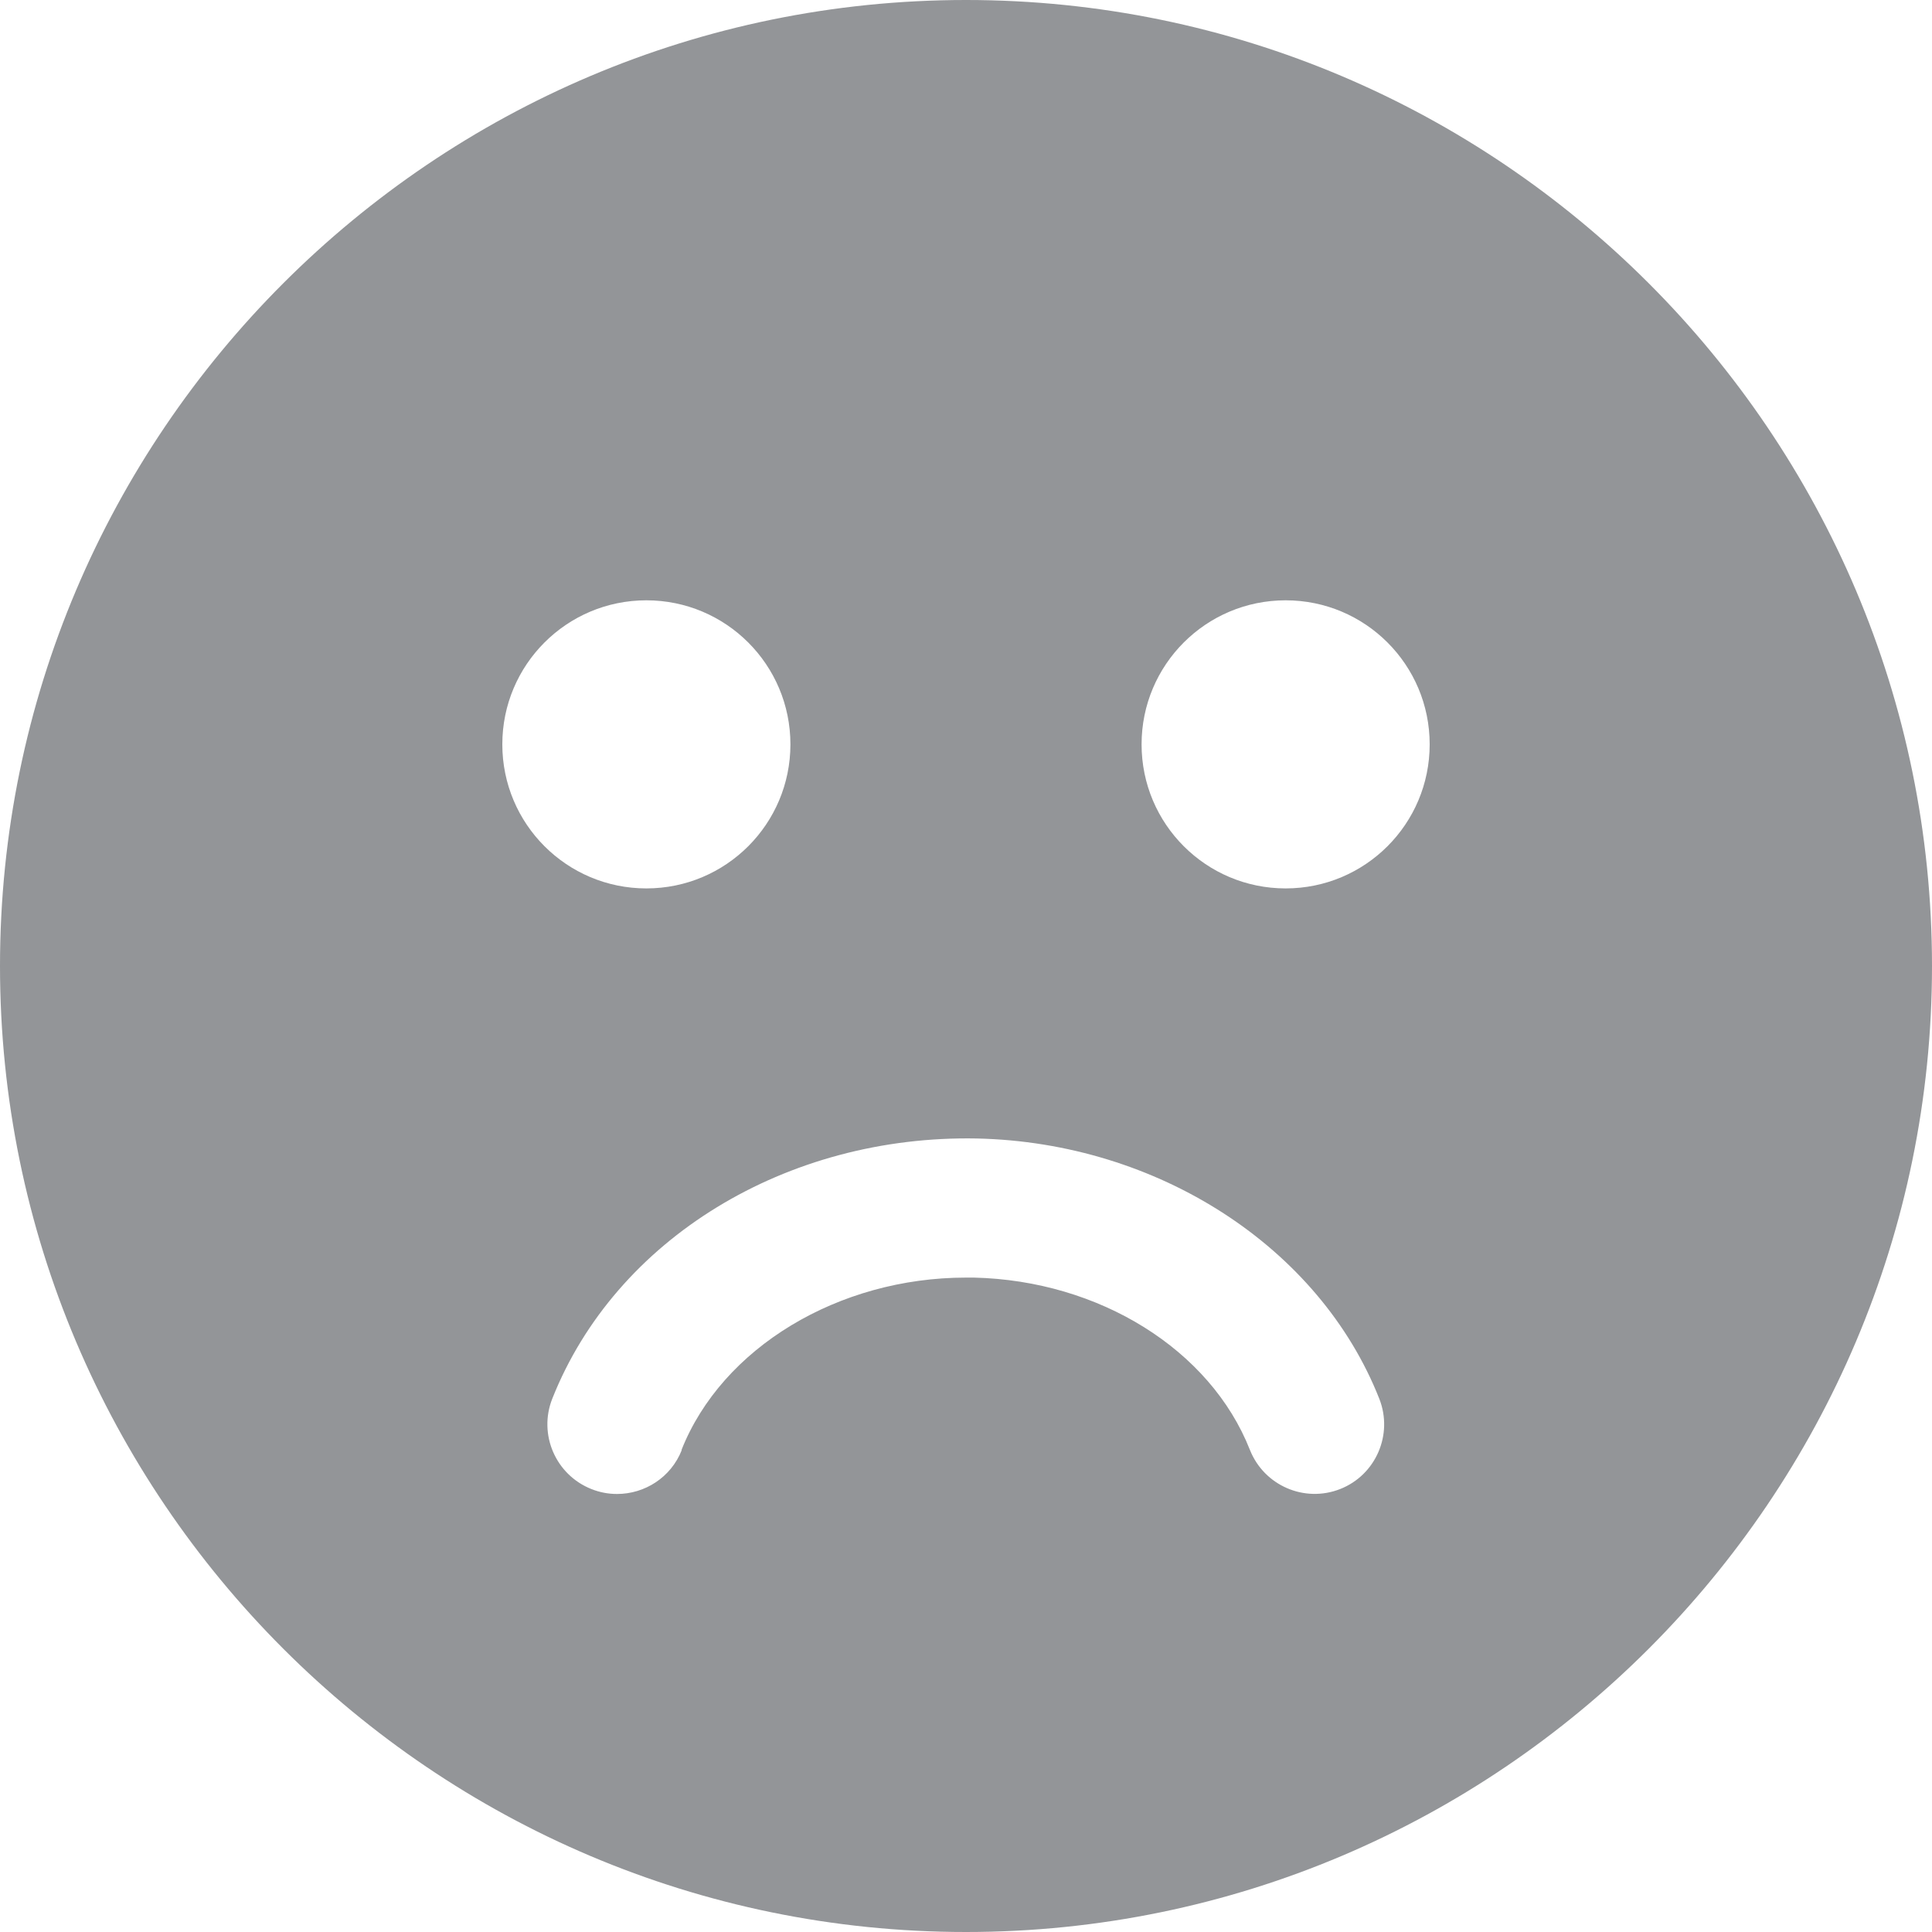
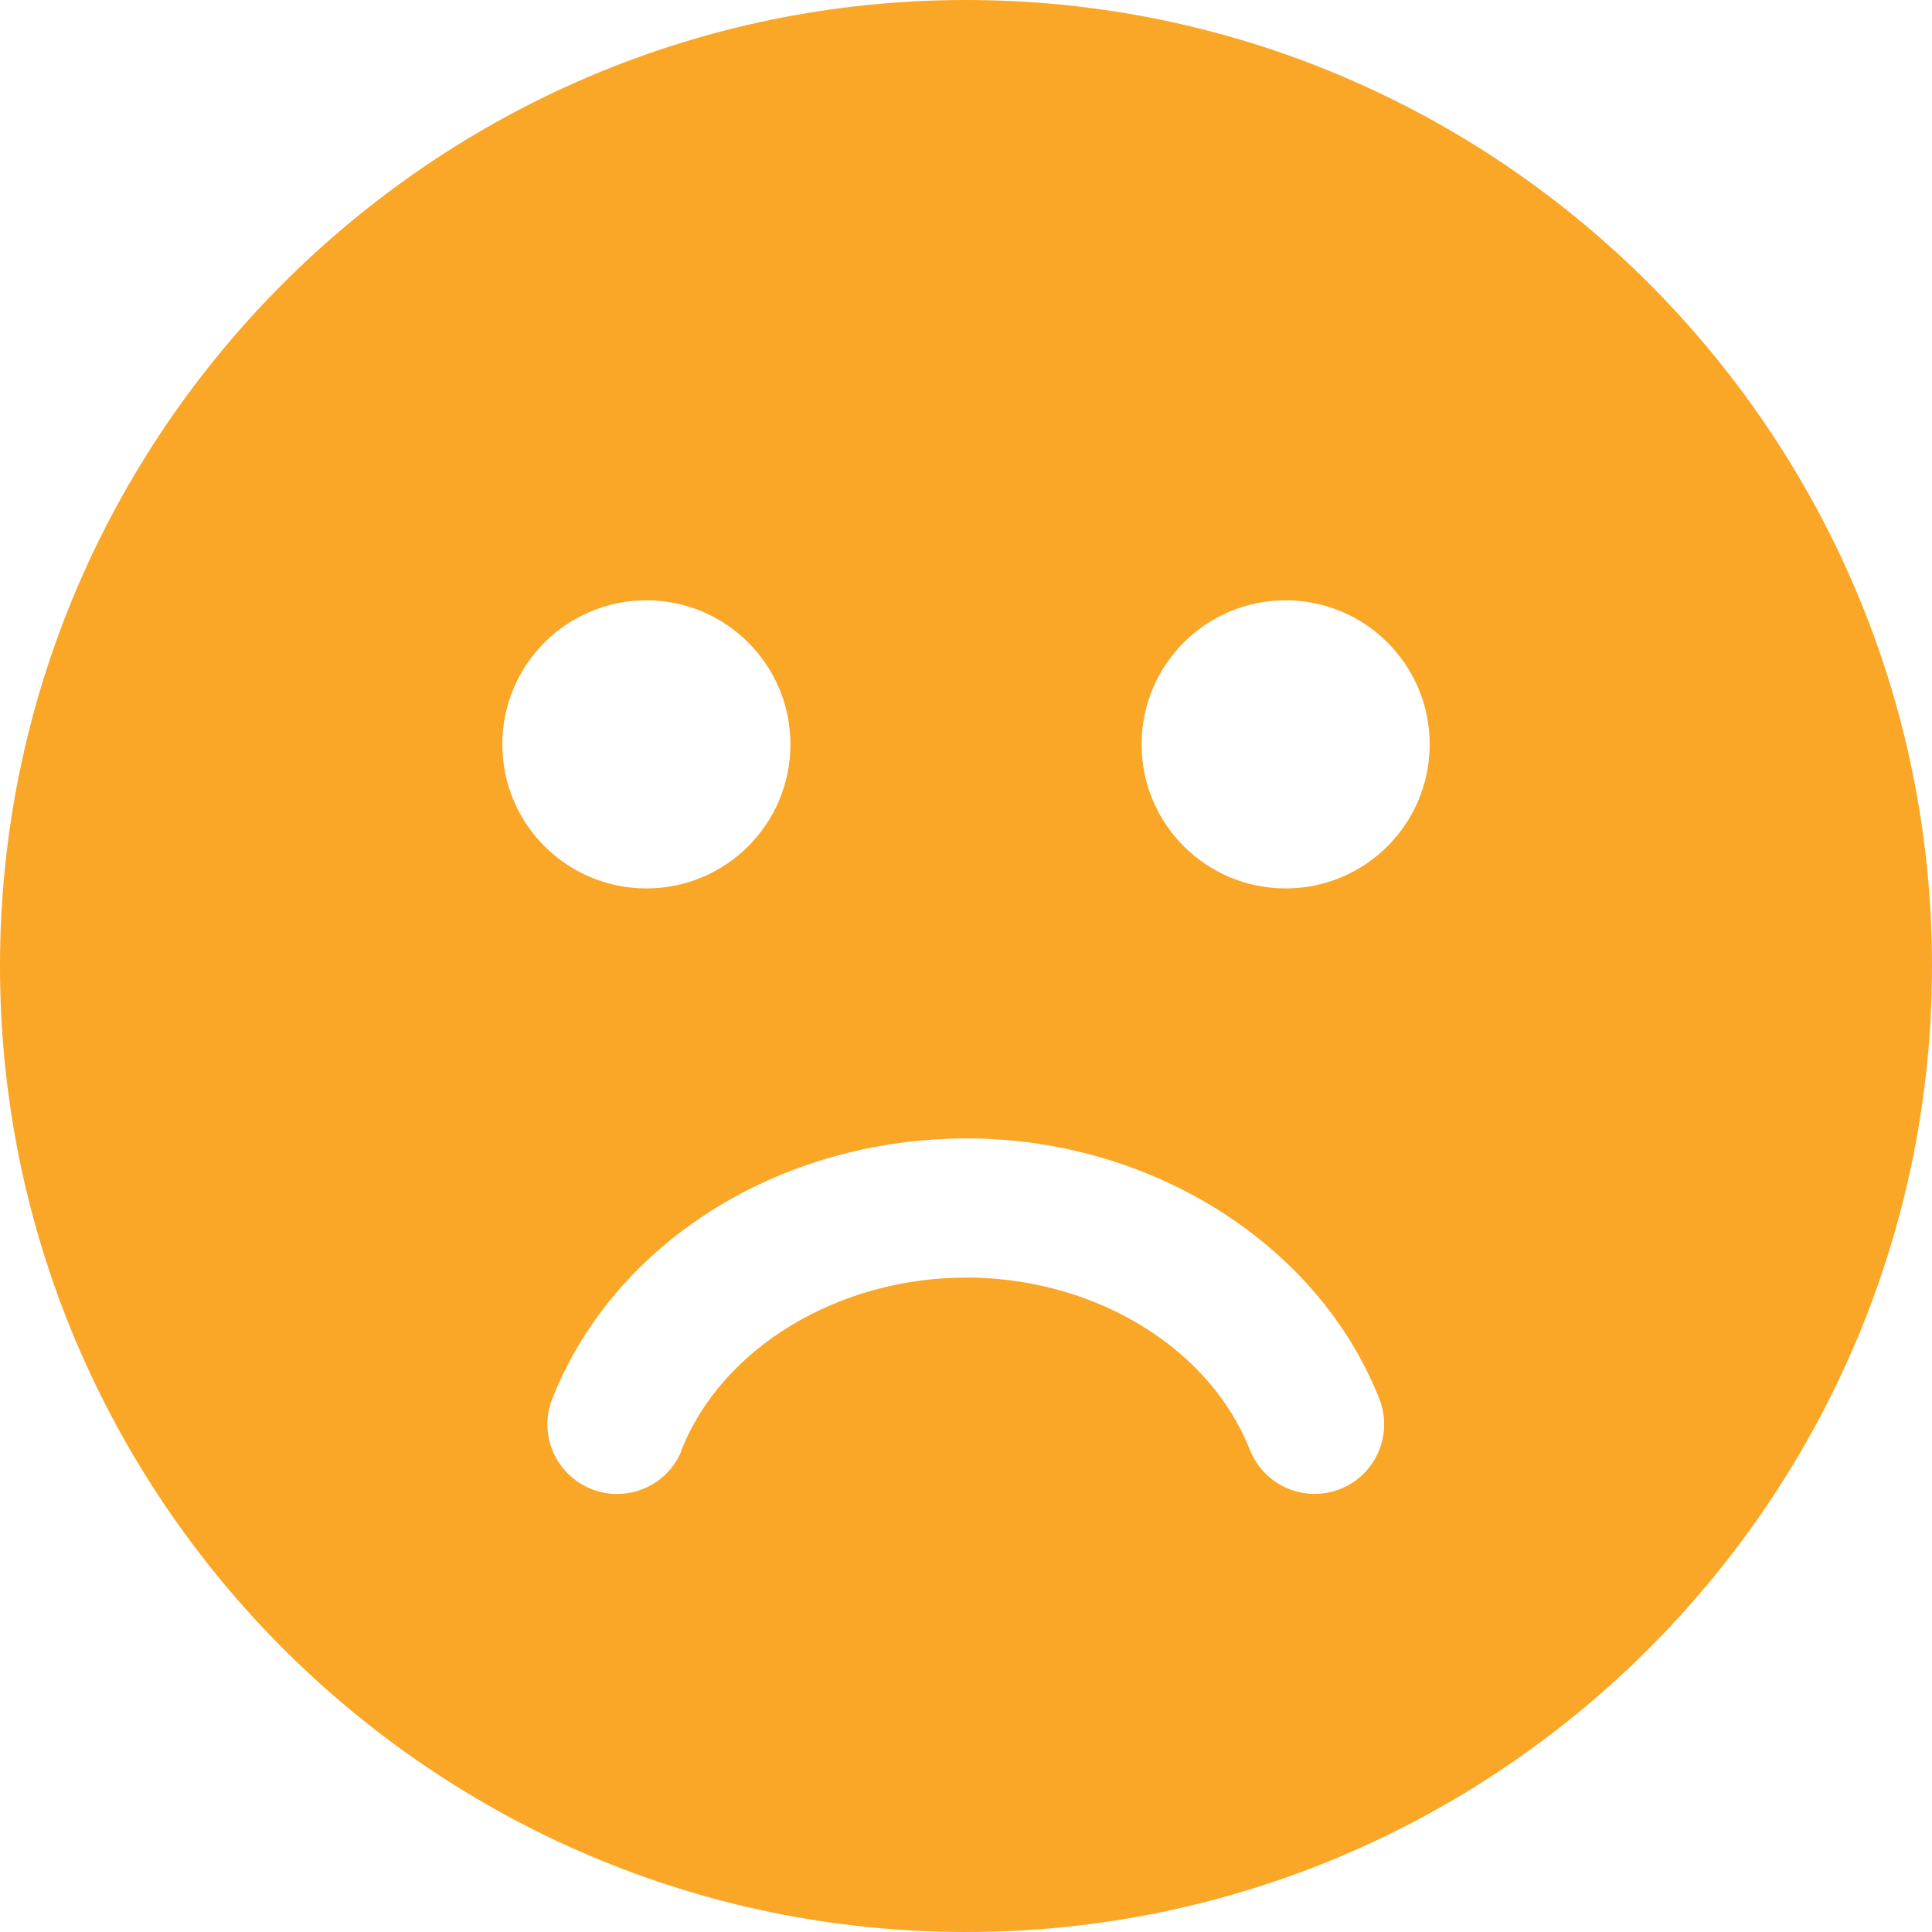
- <svg xmlns="http://www.w3.org/2000/svg" id="Layer_2" data-name="Layer 2" viewBox="0 0 125 125">
+ <svg xmlns="http://www.w3.org/2000/svg" id="Layer_2" viewBox="0 0 125 125">
  <defs>
    <style>
      .cls-1 {
-         fill: #939598;
-         stroke-width: 0px;
+         fill: #faa627;
      }
    </style>
  </defs>
-   <g id="Layer_1-2" data-name="Layer 1">
+   <g id="Layer_1-2" data-name="Layer_1">
    <path class="cls-1" d="M62.5,0C28.04,0,0,28.04,0,62.5s28.04,62.5,62.5,62.5,62.5-28.04,62.5-62.5S96.96,0,62.5,0ZM41.82,38.84c5.15,0,9.32,4.17,9.32,9.32s-4.17,9.32-9.32,9.32-9.32-4.17-9.32-9.32,4.17-9.32,9.32-9.32ZM44.11,93.82c-.7,1.77-2.39,2.84-4.19,2.84-.55,0-1.11-.1-1.66-.32-2.31-.92-3.44-3.53-2.53-5.84,4.1-10.35,15.15-17.08,27.48-16.84,11.7.26,22.16,7.03,26.03,16.84.91,2.31-.22,4.93-2.53,5.84-2.31.91-4.92-.22-5.84-2.53-2.56-6.49-9.74-10.96-17.86-11.15-.17,0-.34,0-.51,0-8.26,0-15.79,4.54-18.41,11.16ZM83.18,57.48c-5.15,0-9.32-4.17-9.32-9.32s4.17-9.32,9.32-9.32,9.32,4.17,9.32,9.32-4.17,9.32-9.32,9.32Z" />
  </g>
</svg>
